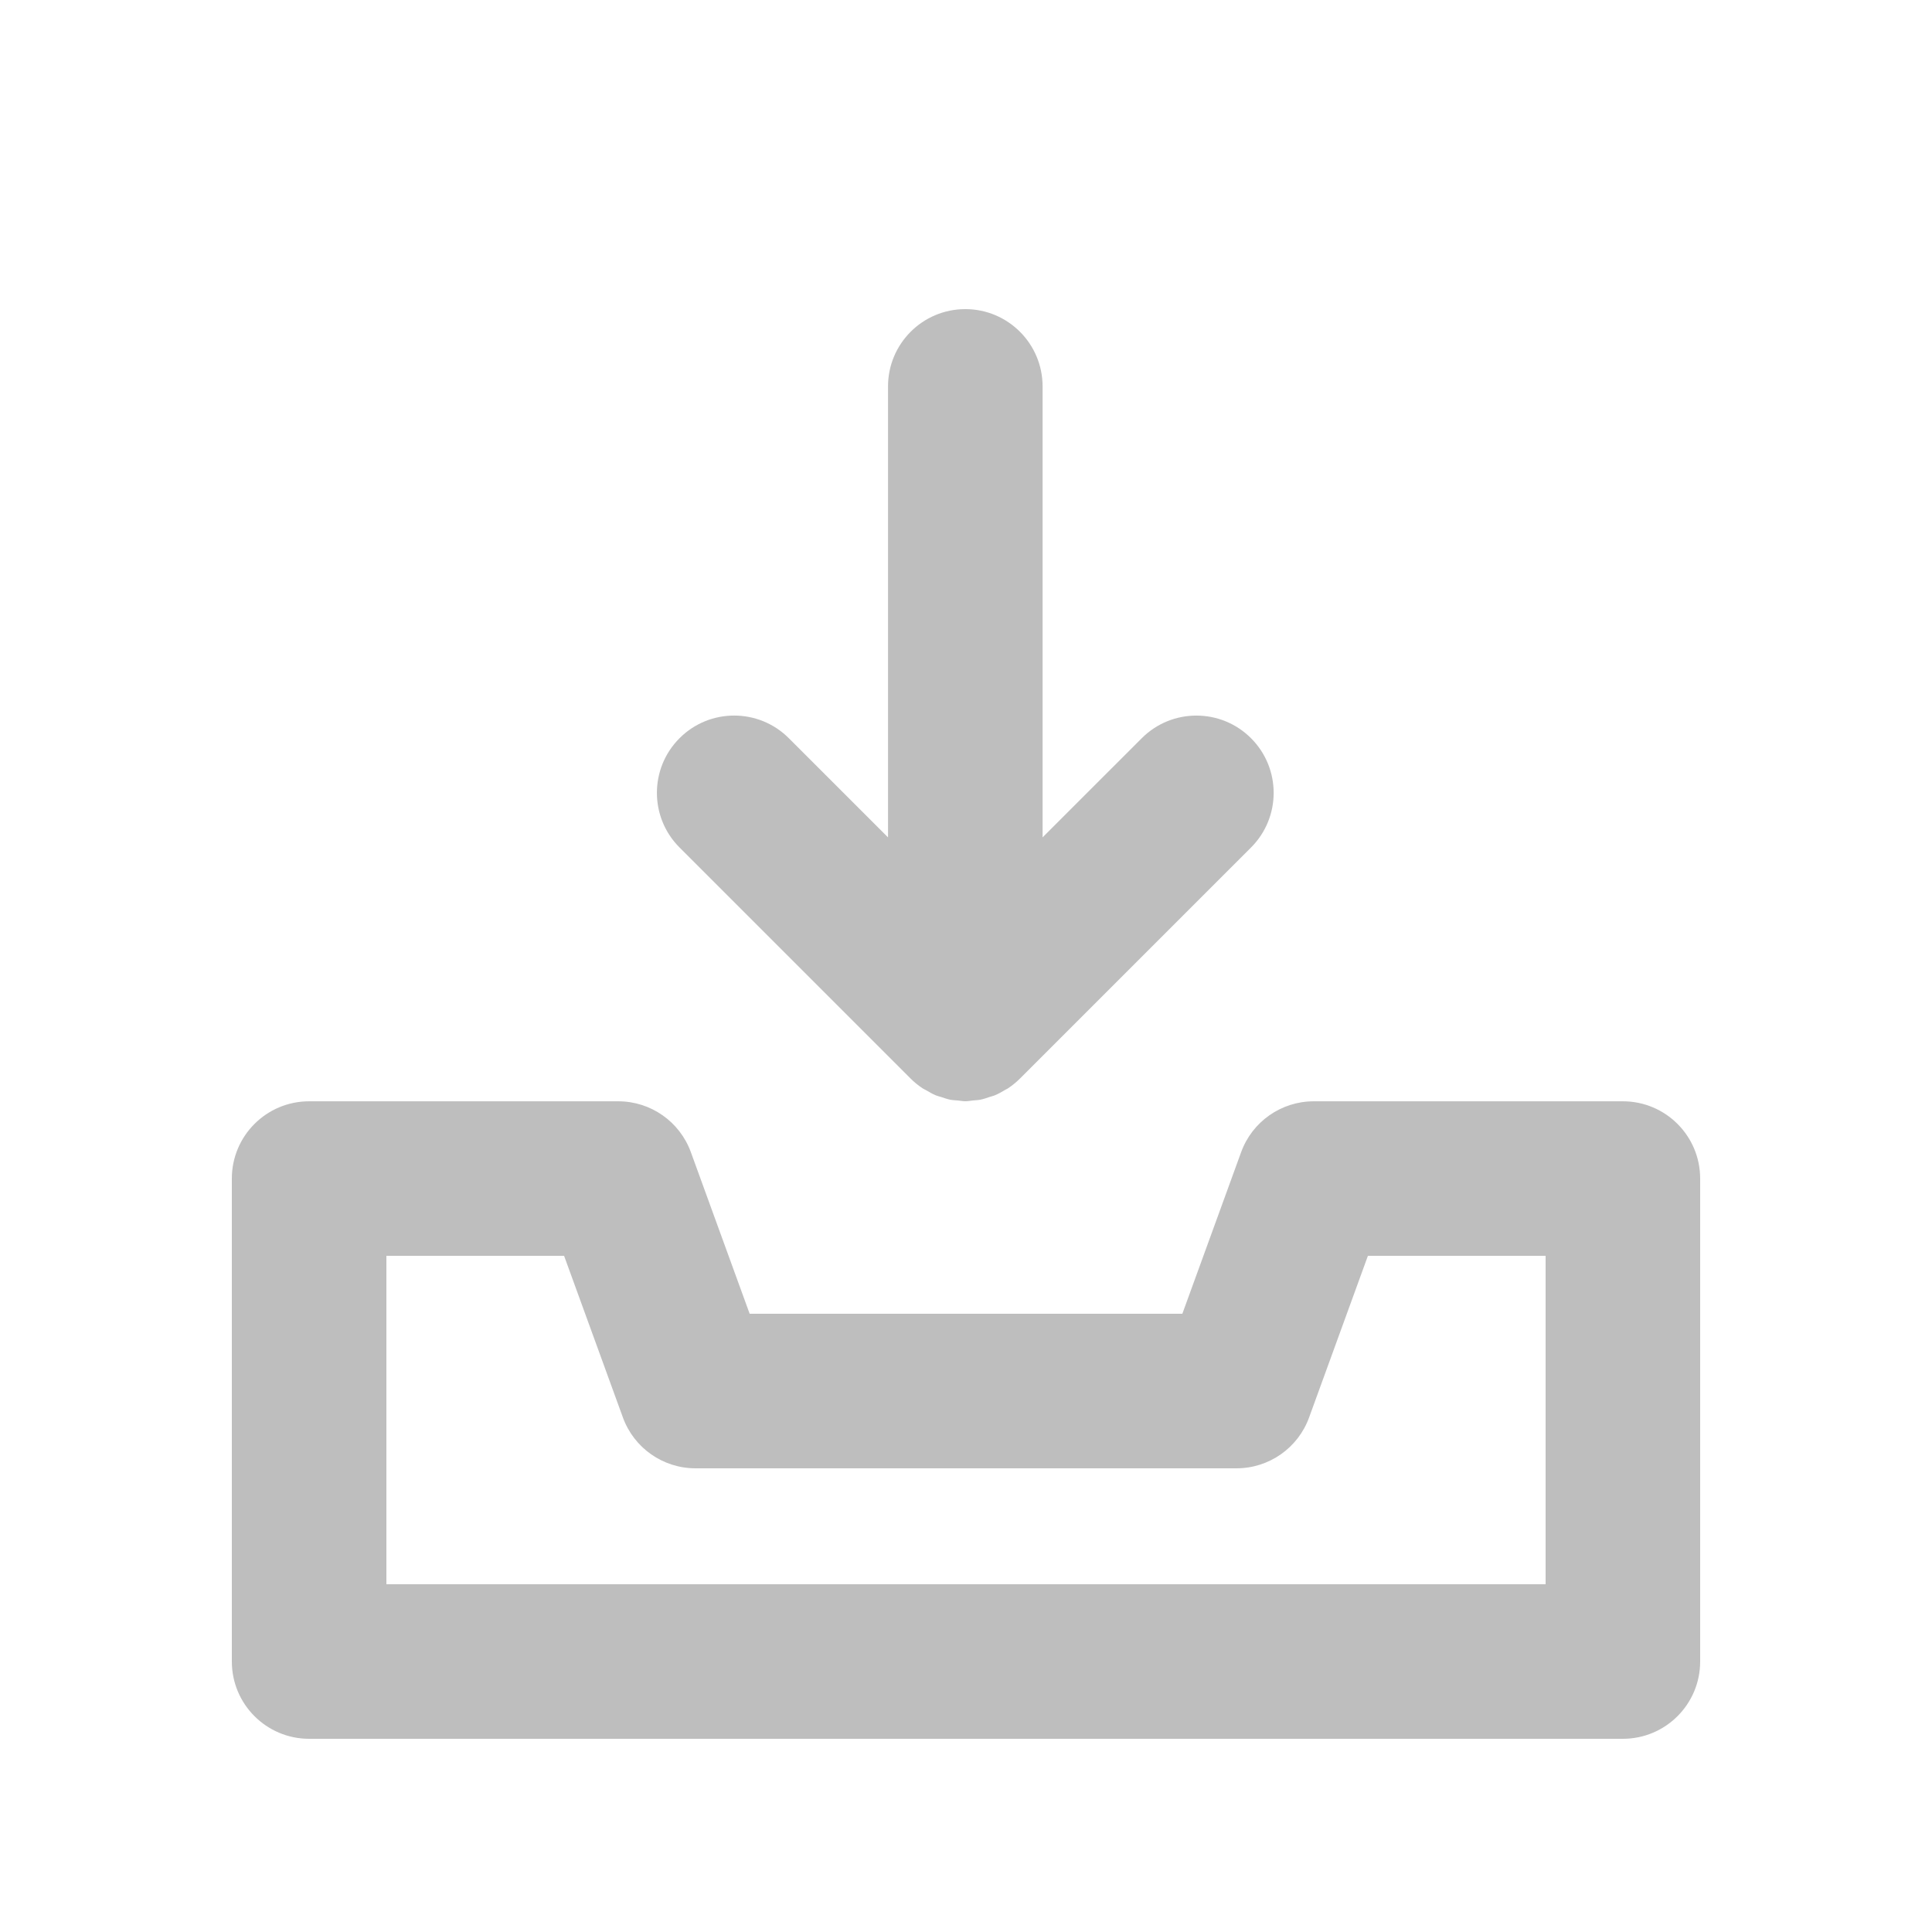
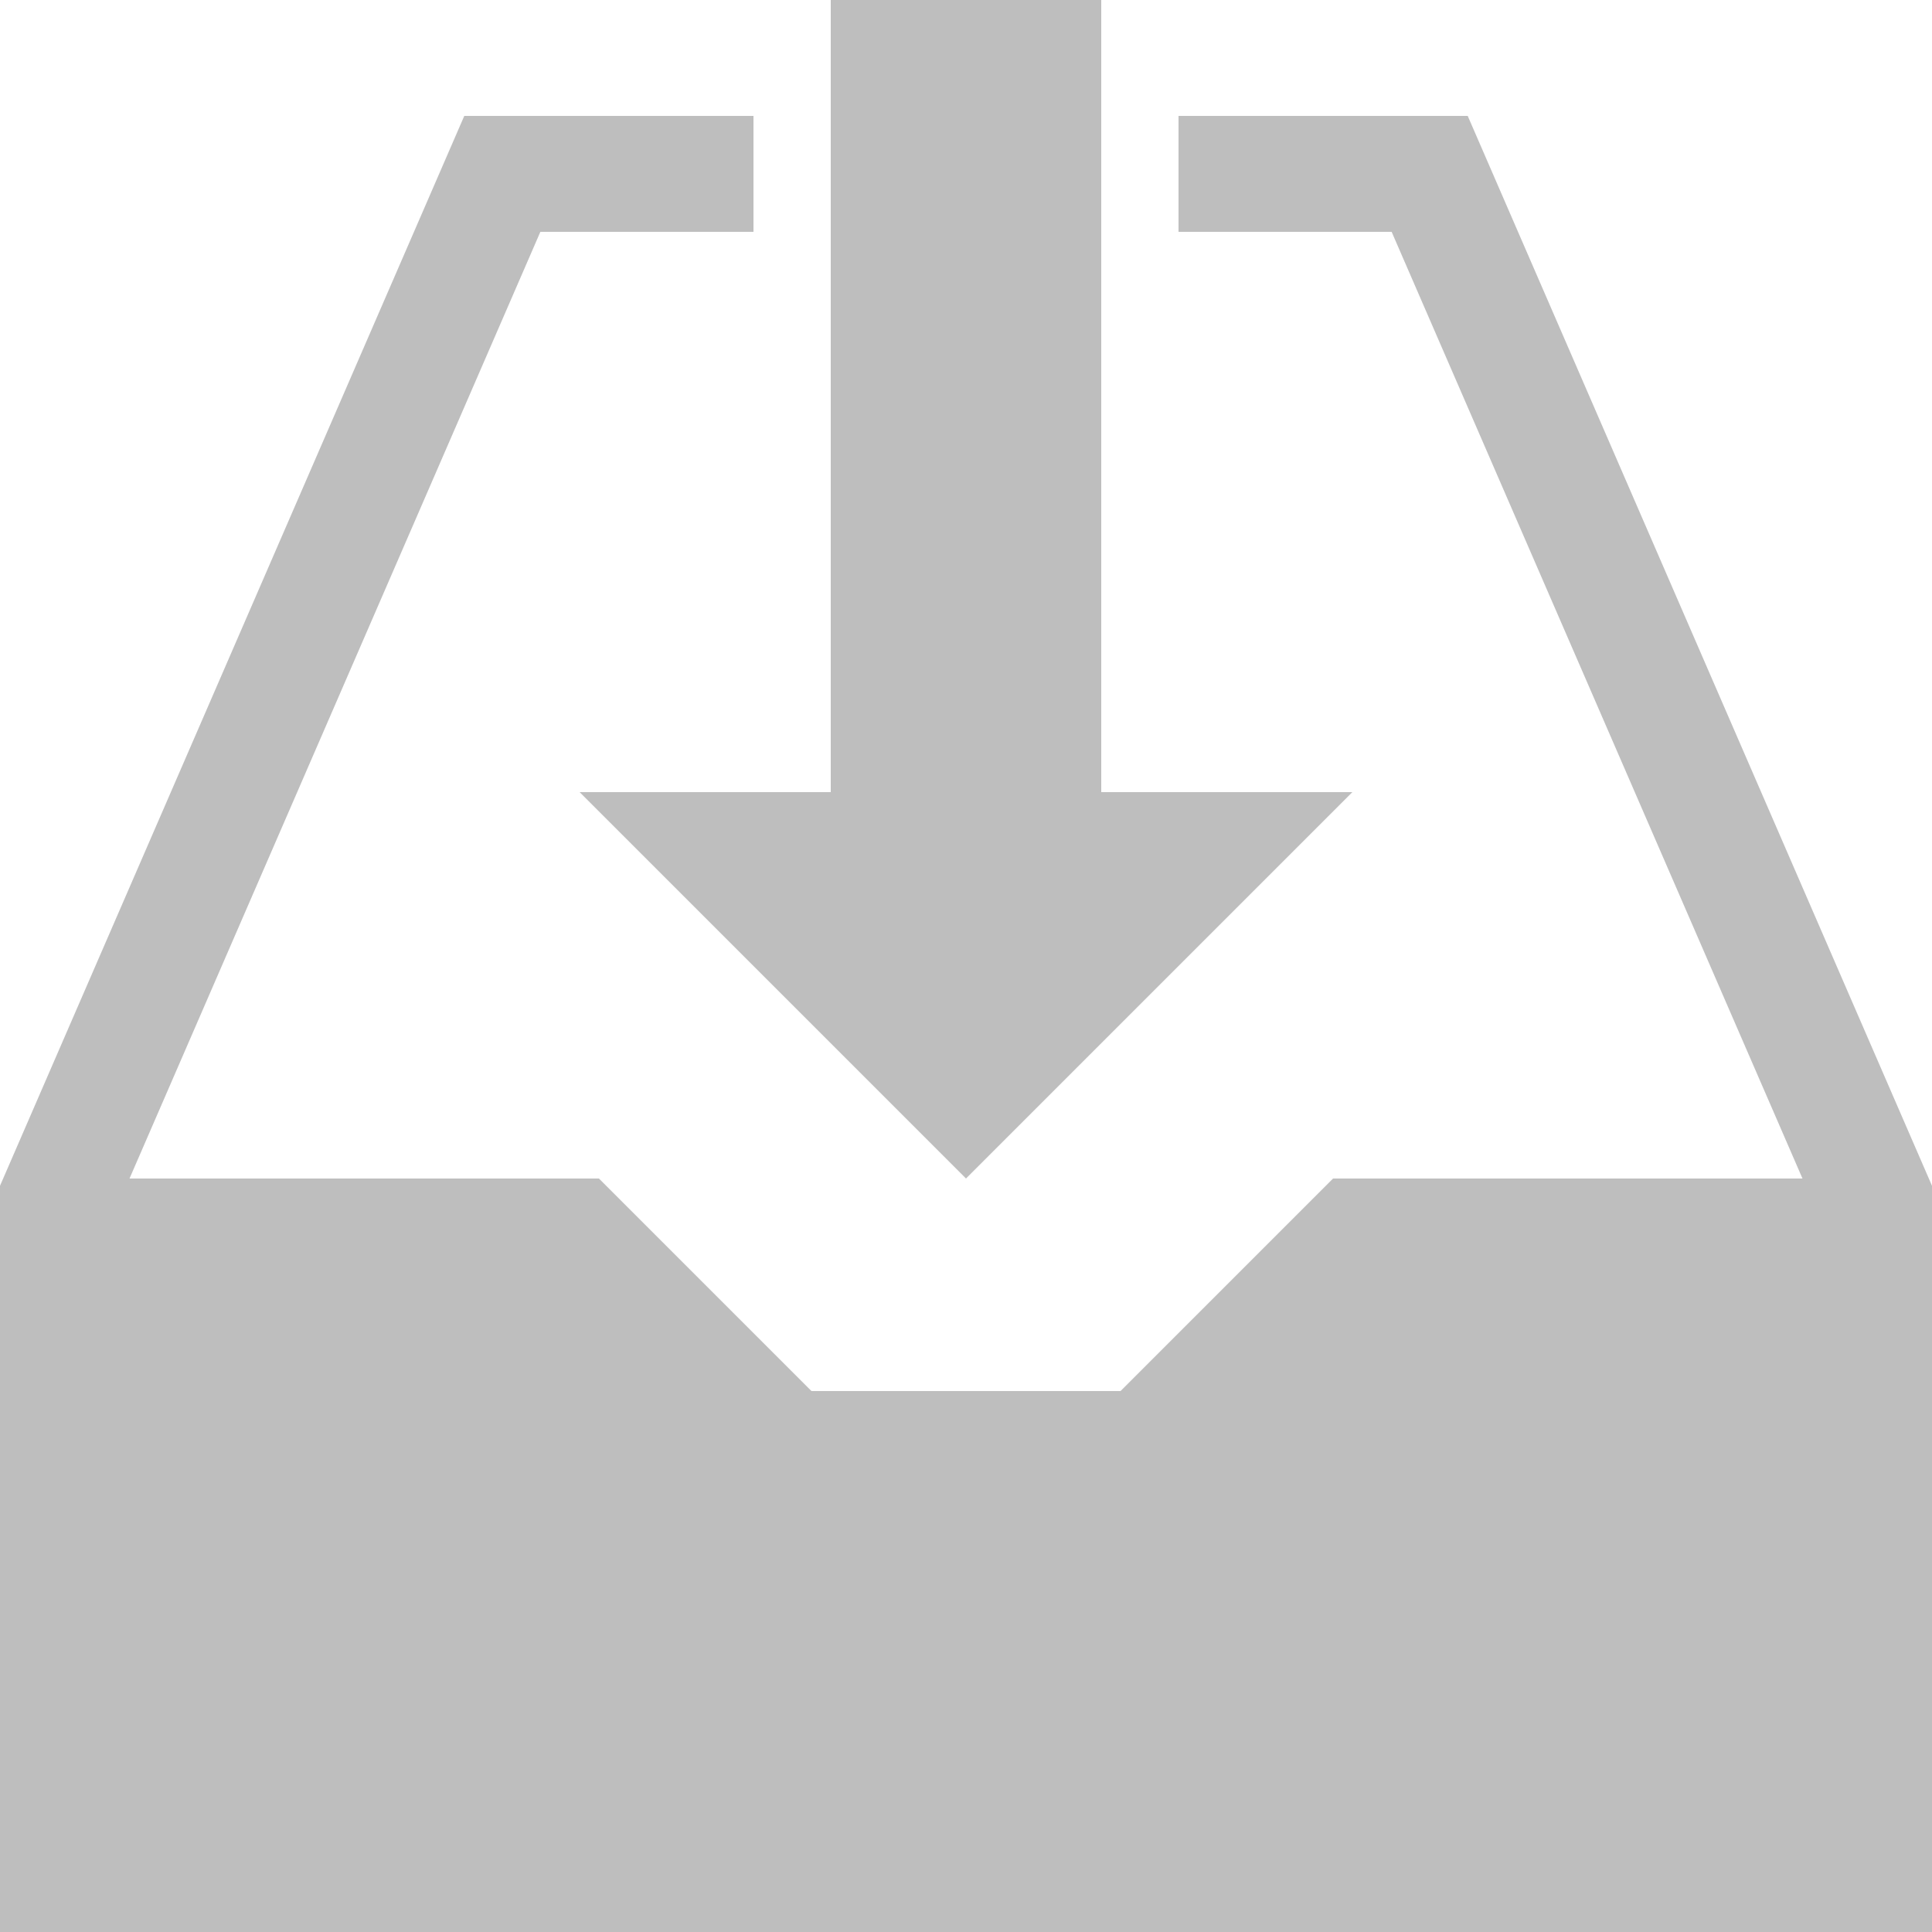
- <svg xmlns="http://www.w3.org/2000/svg" version="1.1" id="Layer_1" x="0px" y="0px" width="100px" height="100px" viewBox="0 0 100 100" enable-background="new 0 0 100 100" xml:space="preserve">
-   <defs id="defs11" />
-   <path style="fill:#bebebe;fill-opacity:1" id="path5" d="M 84,57.003 H 68 c -1.682,0 -3.185,1.052 -3.759,2.633 L 61.198,68 H 38.802 L 35.759,59.636 C 35.185,58.055 33.682,57.003 32,57.003 H 16 c -2.209,0 -4,1.791 -4,4 V 86 c 0,2.209 1.791,4 4,4 h 68 c 2.209,0 4,-1.791 4,-4 V 61.003 c 0,-2.209 -1.791,-4 -4,-4 z M 80,82 H 20 V 65.003 h 9.198 l 3.043,8.364 C 32.815,74.948 34.318,76 36,76 h 28 c 1.682,0 3.185,-1.052 3.759,-2.633 l 3.043,-8.364 H 80 V 82 z" />
-   <path style="fill:#bebebe;fill-opacity:1" id="path7" d="m 47.127,55.82 c 0.189,0.19 0.398,0.36 0.623,0.51 0.064,0.043 0.136,0.07 0.203,0.109 0.158,0.093 0.316,0.187 0.487,0.257 0.09,0.037 0.185,0.056 0.276,0.086 0.155,0.051 0.309,0.107 0.472,0.14 0.132,0.025 0.267,0.027 0.399,0.04 0.126,0.012 0.247,0.038 0.376,0.038 0.141,0 0.275,-0.027 0.412,-0.042 0.12,-0.012 0.241,-0.013 0.359,-0.036 0.18,-0.035 0.348,-0.095 0.518,-0.153 0.075,-0.025 0.154,-0.04 0.229,-0.071 0.195,-0.08 0.377,-0.184 0.557,-0.292 0.043,-0.026 0.09,-0.044 0.133,-0.072 0.23,-0.153 0.443,-0.328 0.638,-0.524 L 64.753,43.867 c 1.562,-1.562 1.562,-4.095 0,-5.657 -1.561,-1.562 -4.094,-1.562 -5.656,0 l -5.133,5.132 V 20 c 0,-2.209 -1.791,-4 -4,-4 -2.209,0 -4,1.791 -4,4 v 23.343 l -5.135,-5.134 c -1.562,-1.562 -4.096,-1.562 -5.656,0 -1.562,1.562 -1.562,4.095 0,5.657 L 47.127,55.82 z" />
+ <svg xmlns="http://www.w3.org/2000/svg" version="1.1" id="Layer_1" x="0px" y="0px" width="100" height="100" viewBox="0 2.044 100 100" enable-background="new 0 2.044 100 95.912" xml:space="preserve">
+   <defs id="defs7" />
+   <polygon points="39,12 39,6 24.031,6 0,61.377 0,100 100,100 100,61.377 75.969,6 61,6 61,12 72.031,12 93.296,61 69,61 58,72 42,72 31,61 6.704,61 27.969,12 " id="polygon3" style="fill:#bebebe;fill-opacity:1;stroke:none;stroke-opacity:1" transform="translate(0,2.043999)" />
+   <polygon points="30,41 50,61 70,41 57,41 57,0 43,0 43,41 " id="polygon5" style="fill:#bebebe;fill-opacity:1;stroke:none;stroke-opacity:1" transform="translate(0,2.043999)" />
</svg>
